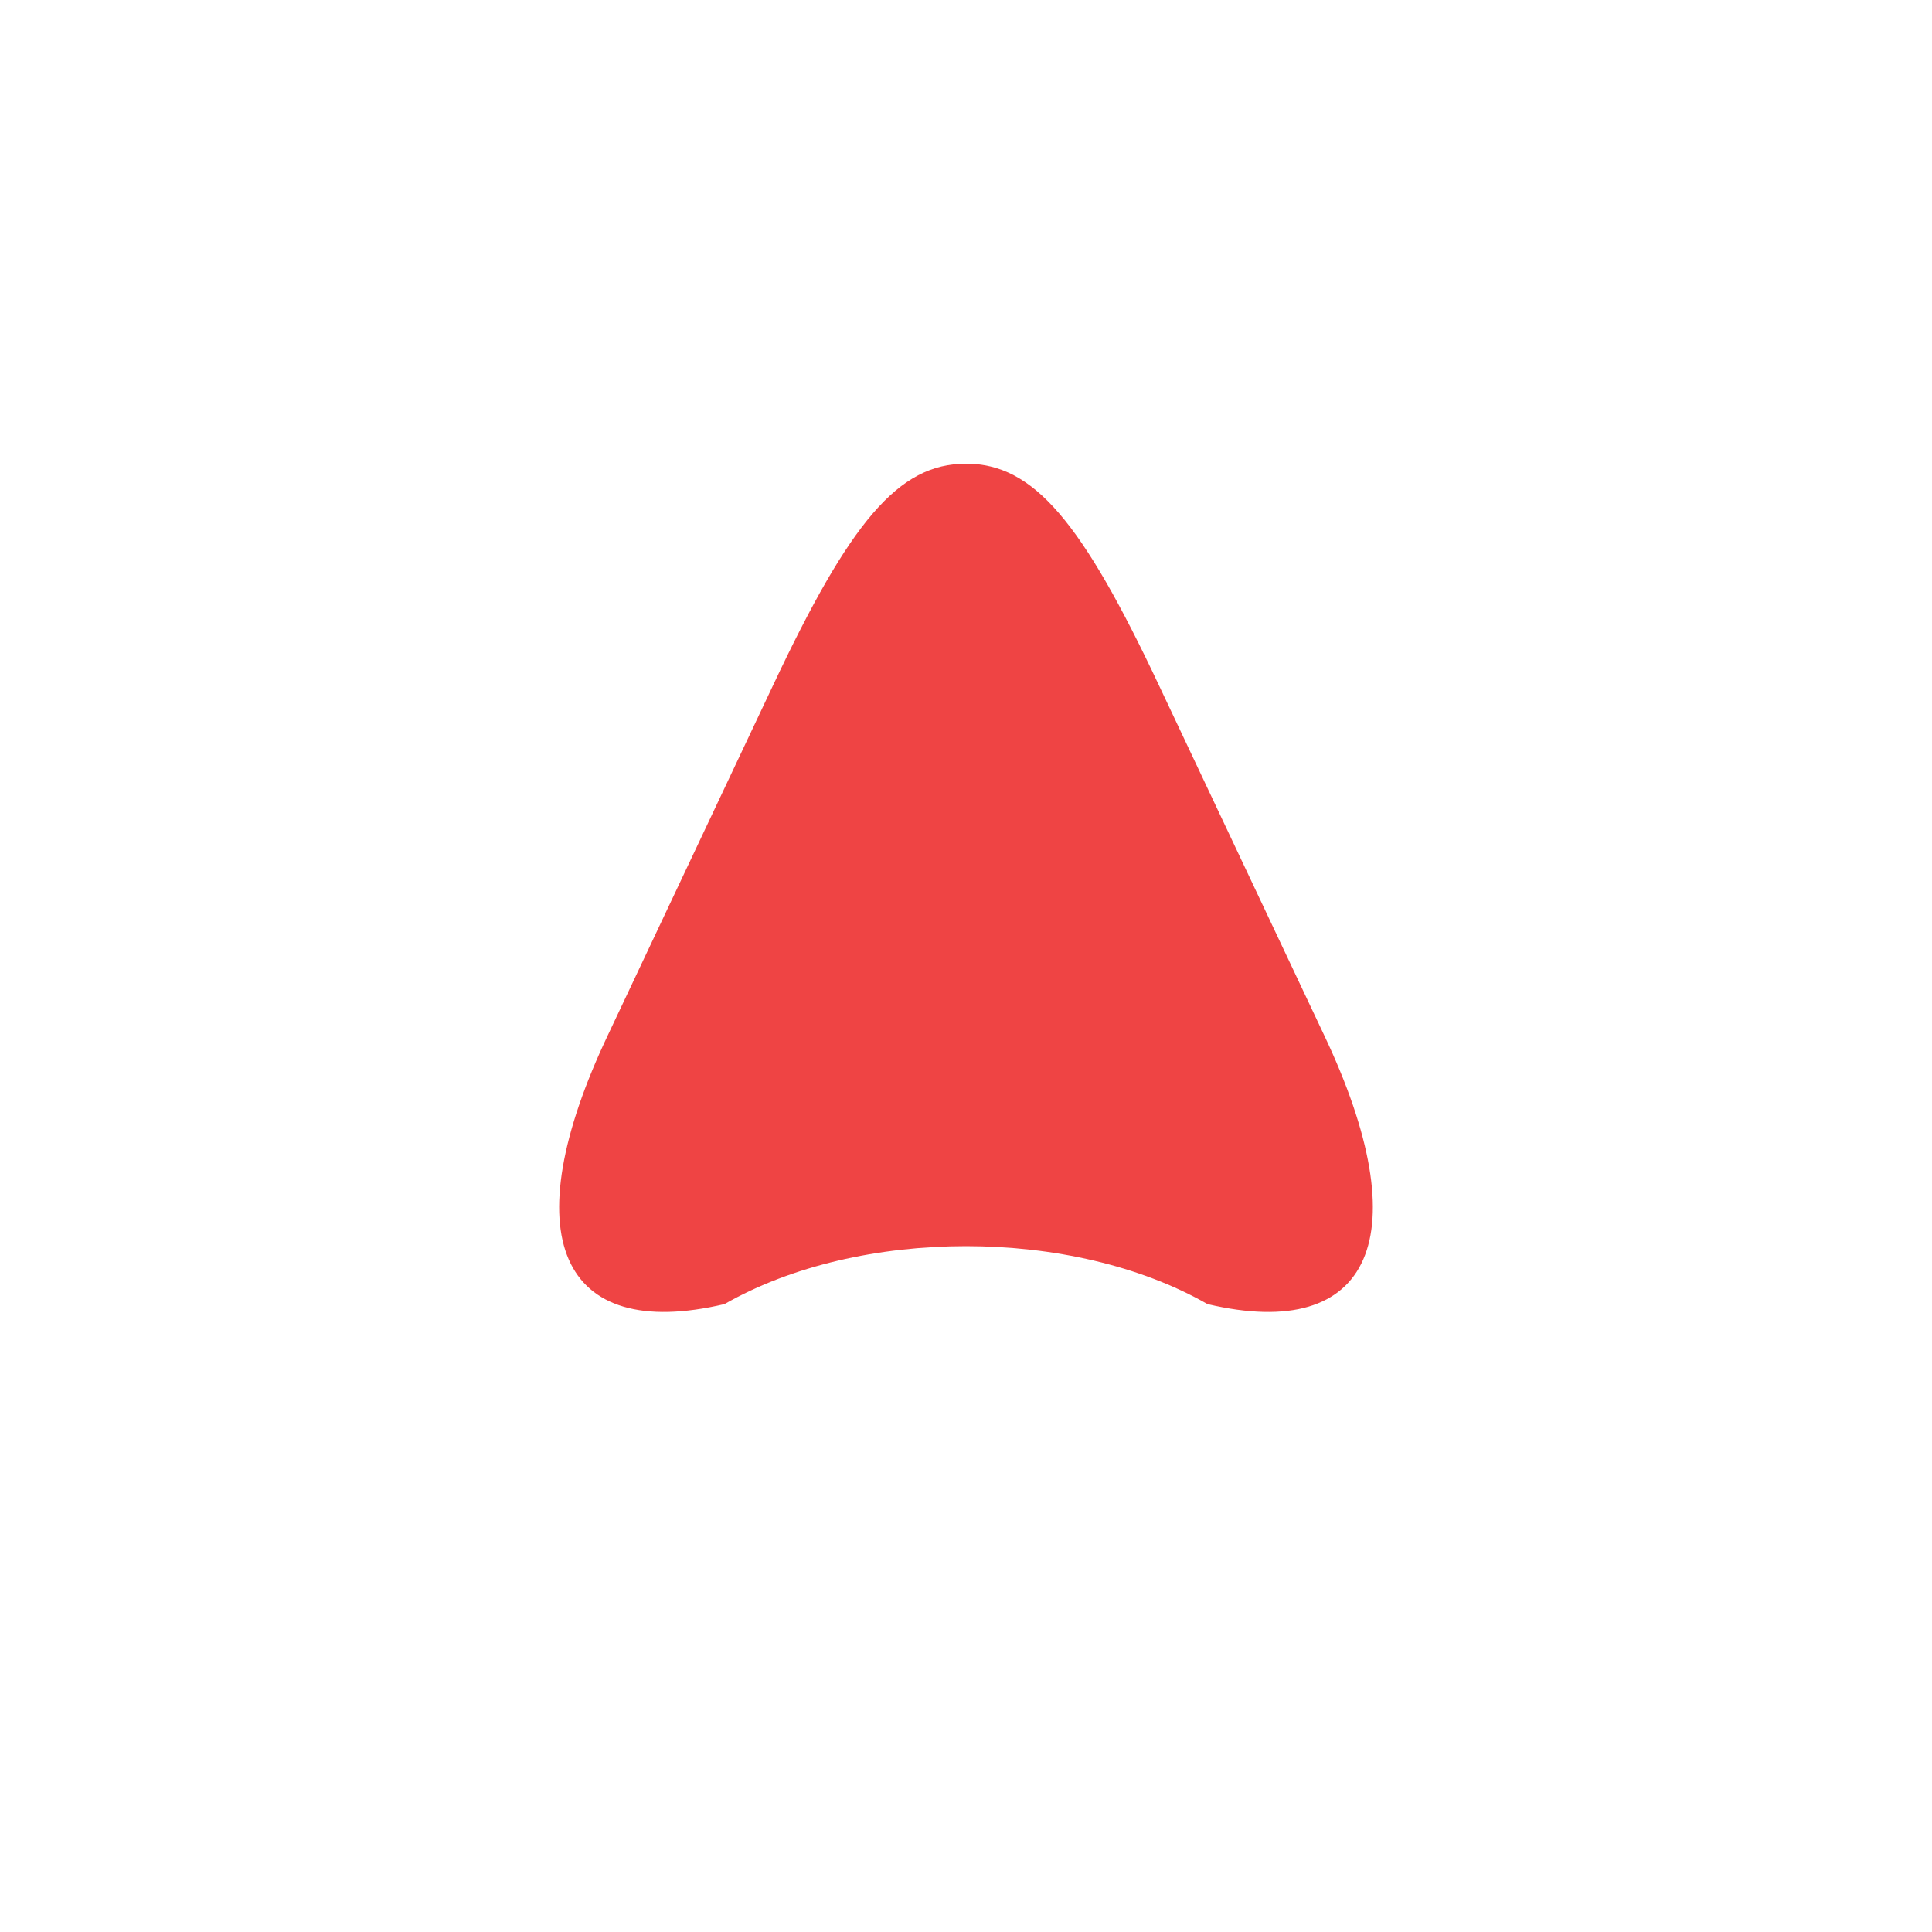
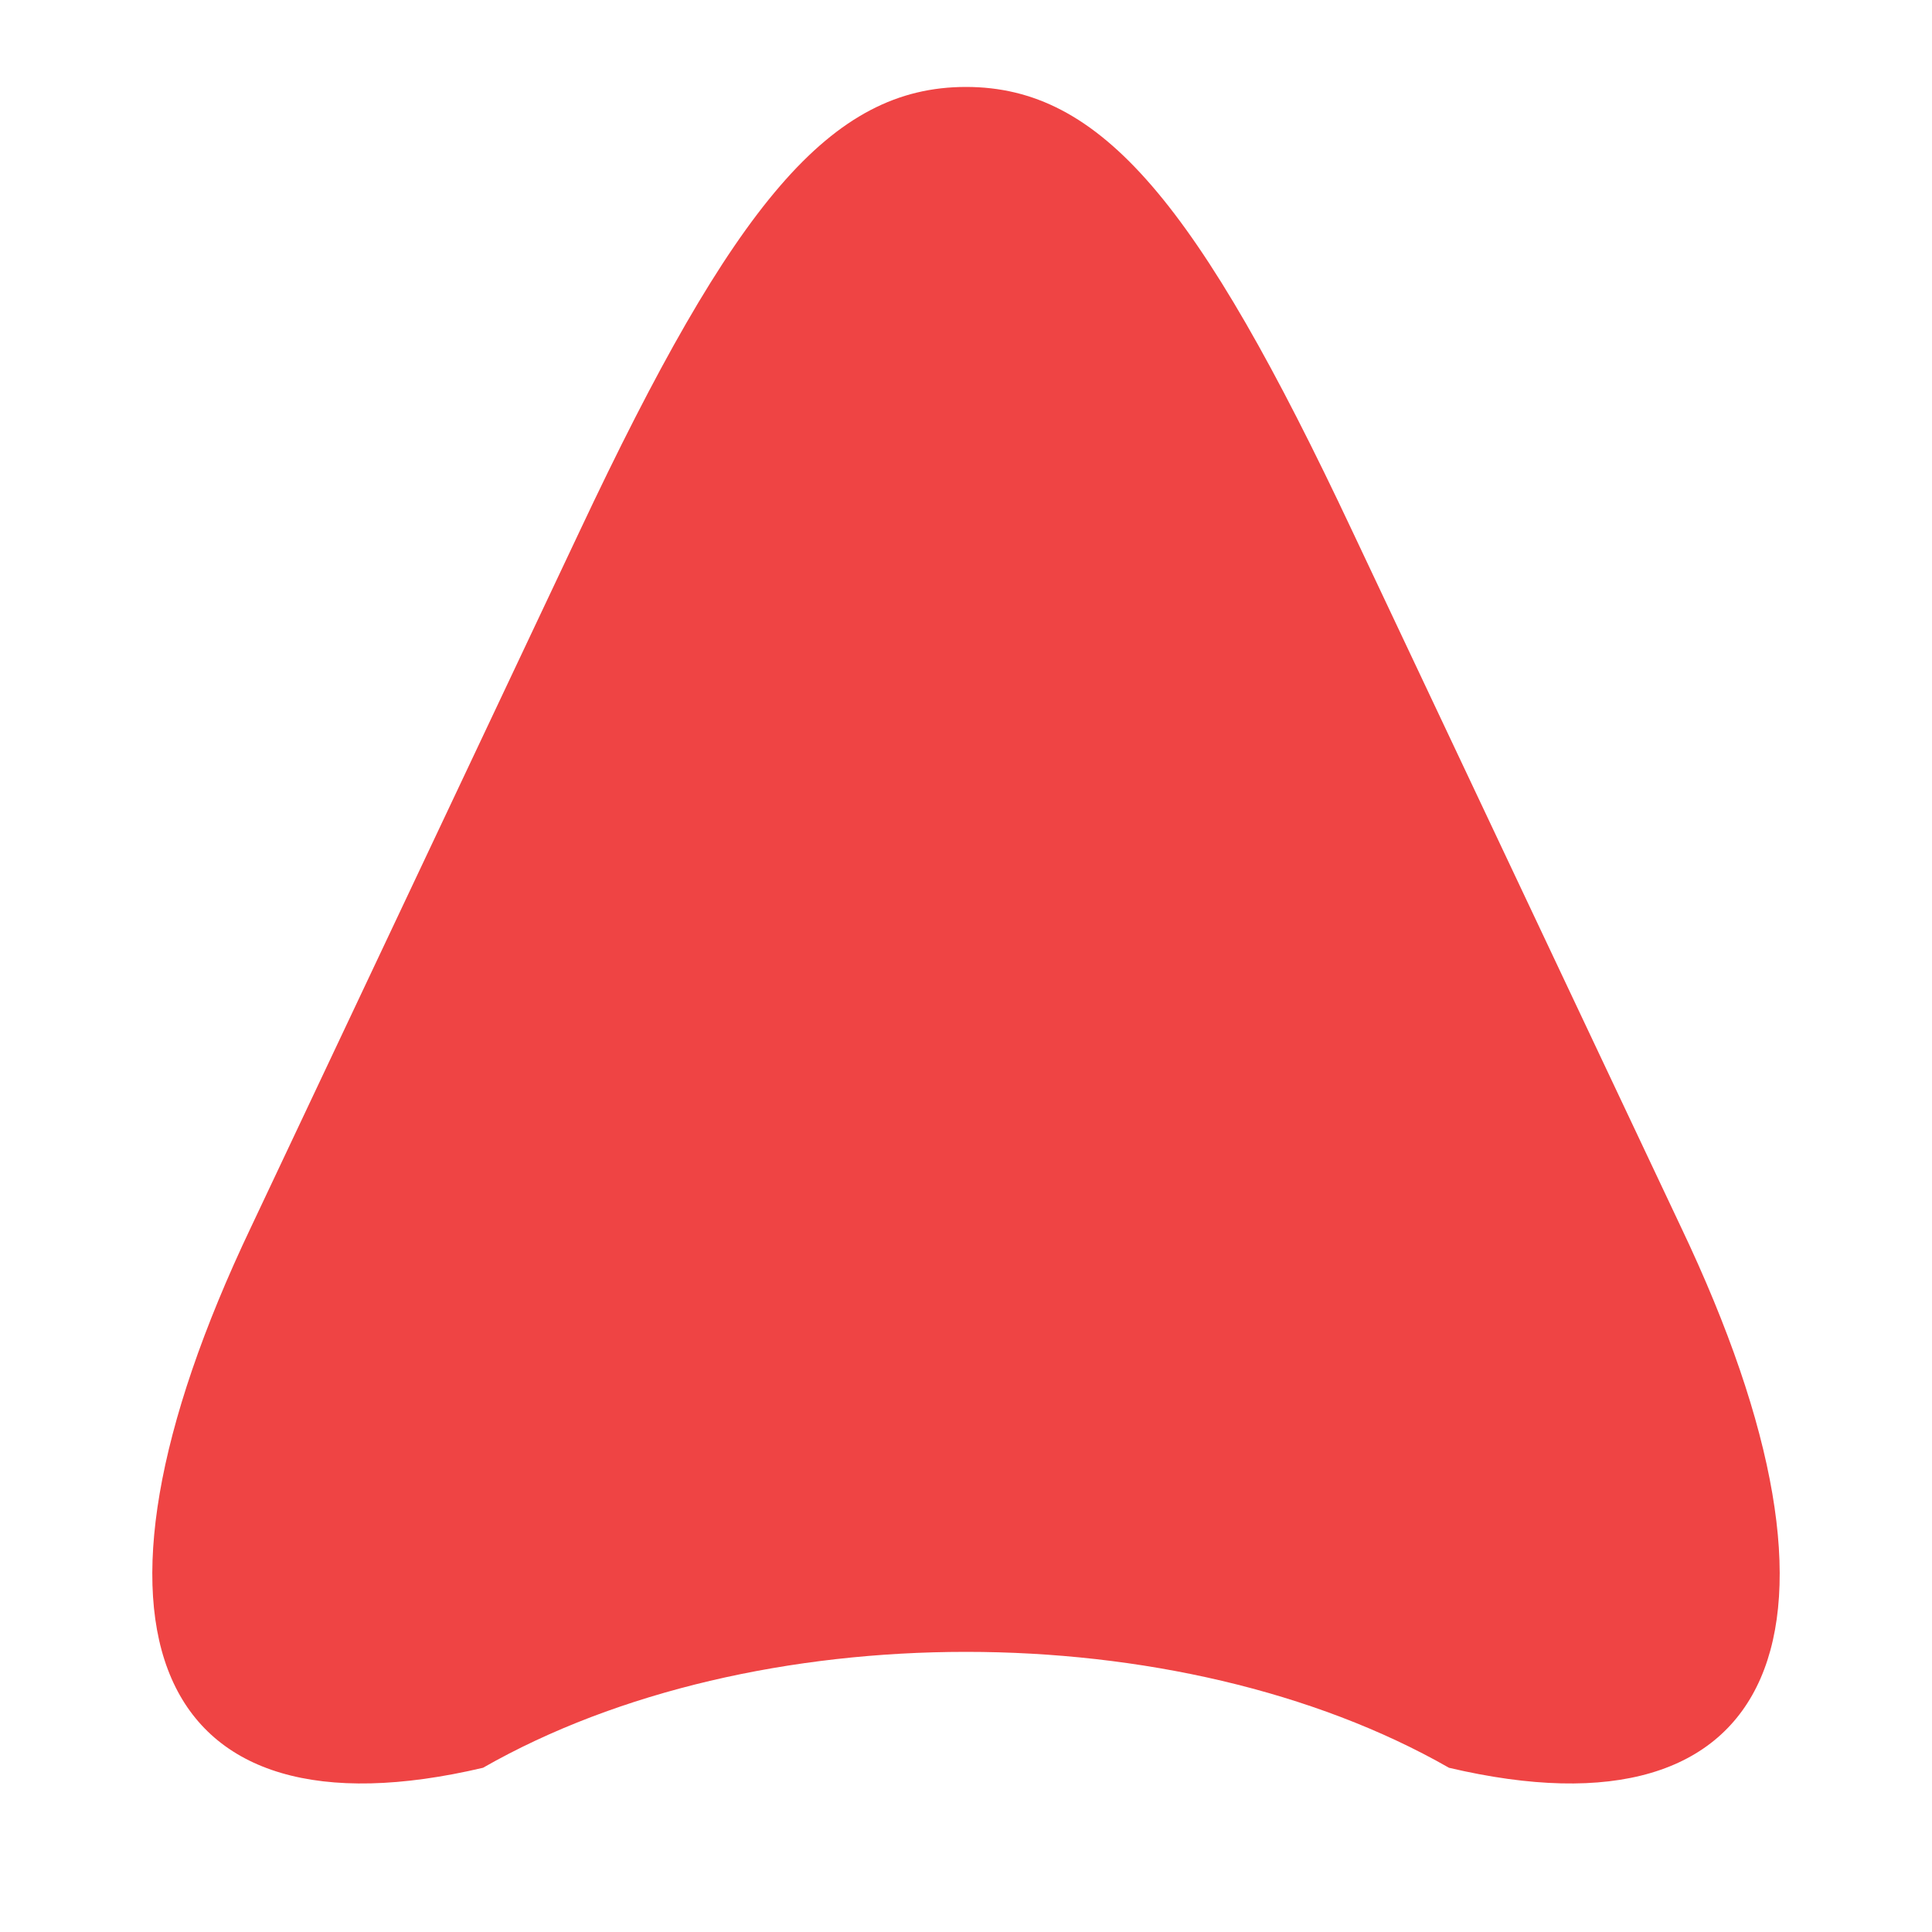
- <svg xmlns="http://www.w3.org/2000/svg" viewBox="0 0 1000 1000" width="100%" height="100%">
+ <svg xmlns="http://www.w3.org/2000/svg" viewBox="250 217.5 500 500" width="100%" height="100%" preserveAspectRatio="xMidYMid meet">
  <path fill="#EF4444" d="M 500,240            C 535,240 560,270 600,355            L 685,535            C 735,640 710,695 625,675            C 555,635 445,635 375,675            C 290,695 265,640 315,535            L 400,355            C 440,270 465,240 500,240 Z" />
</svg>
